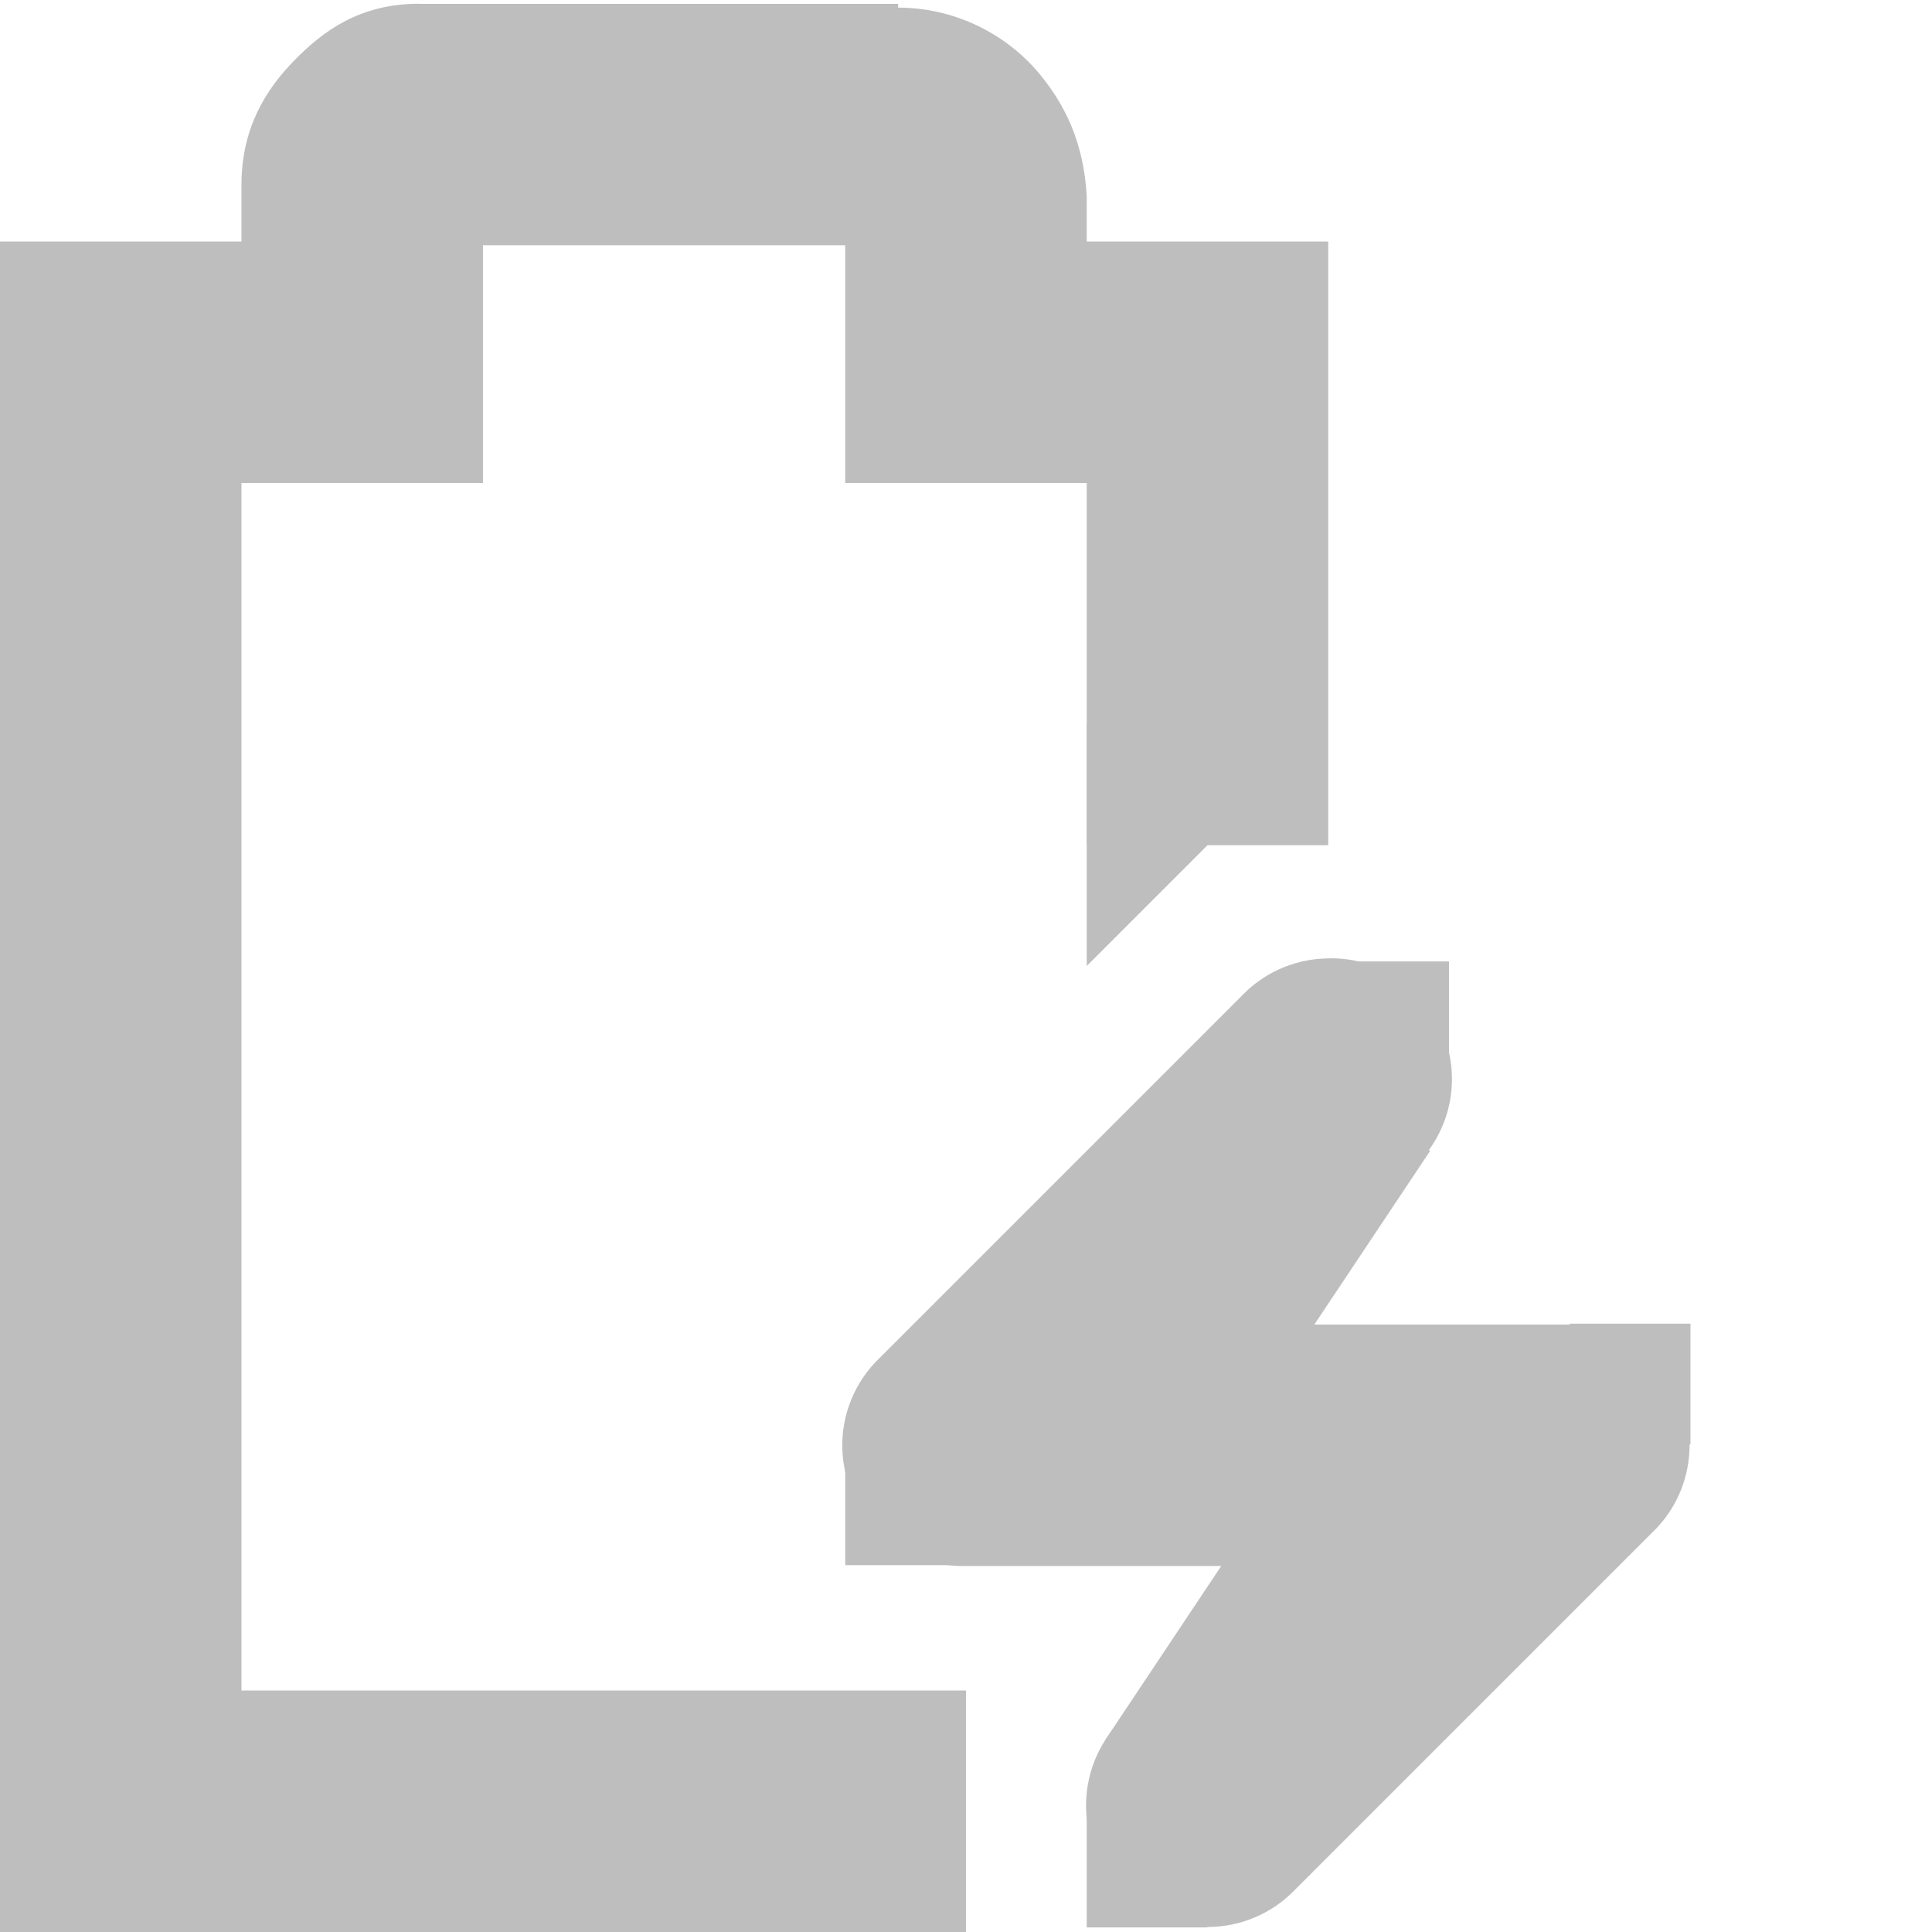
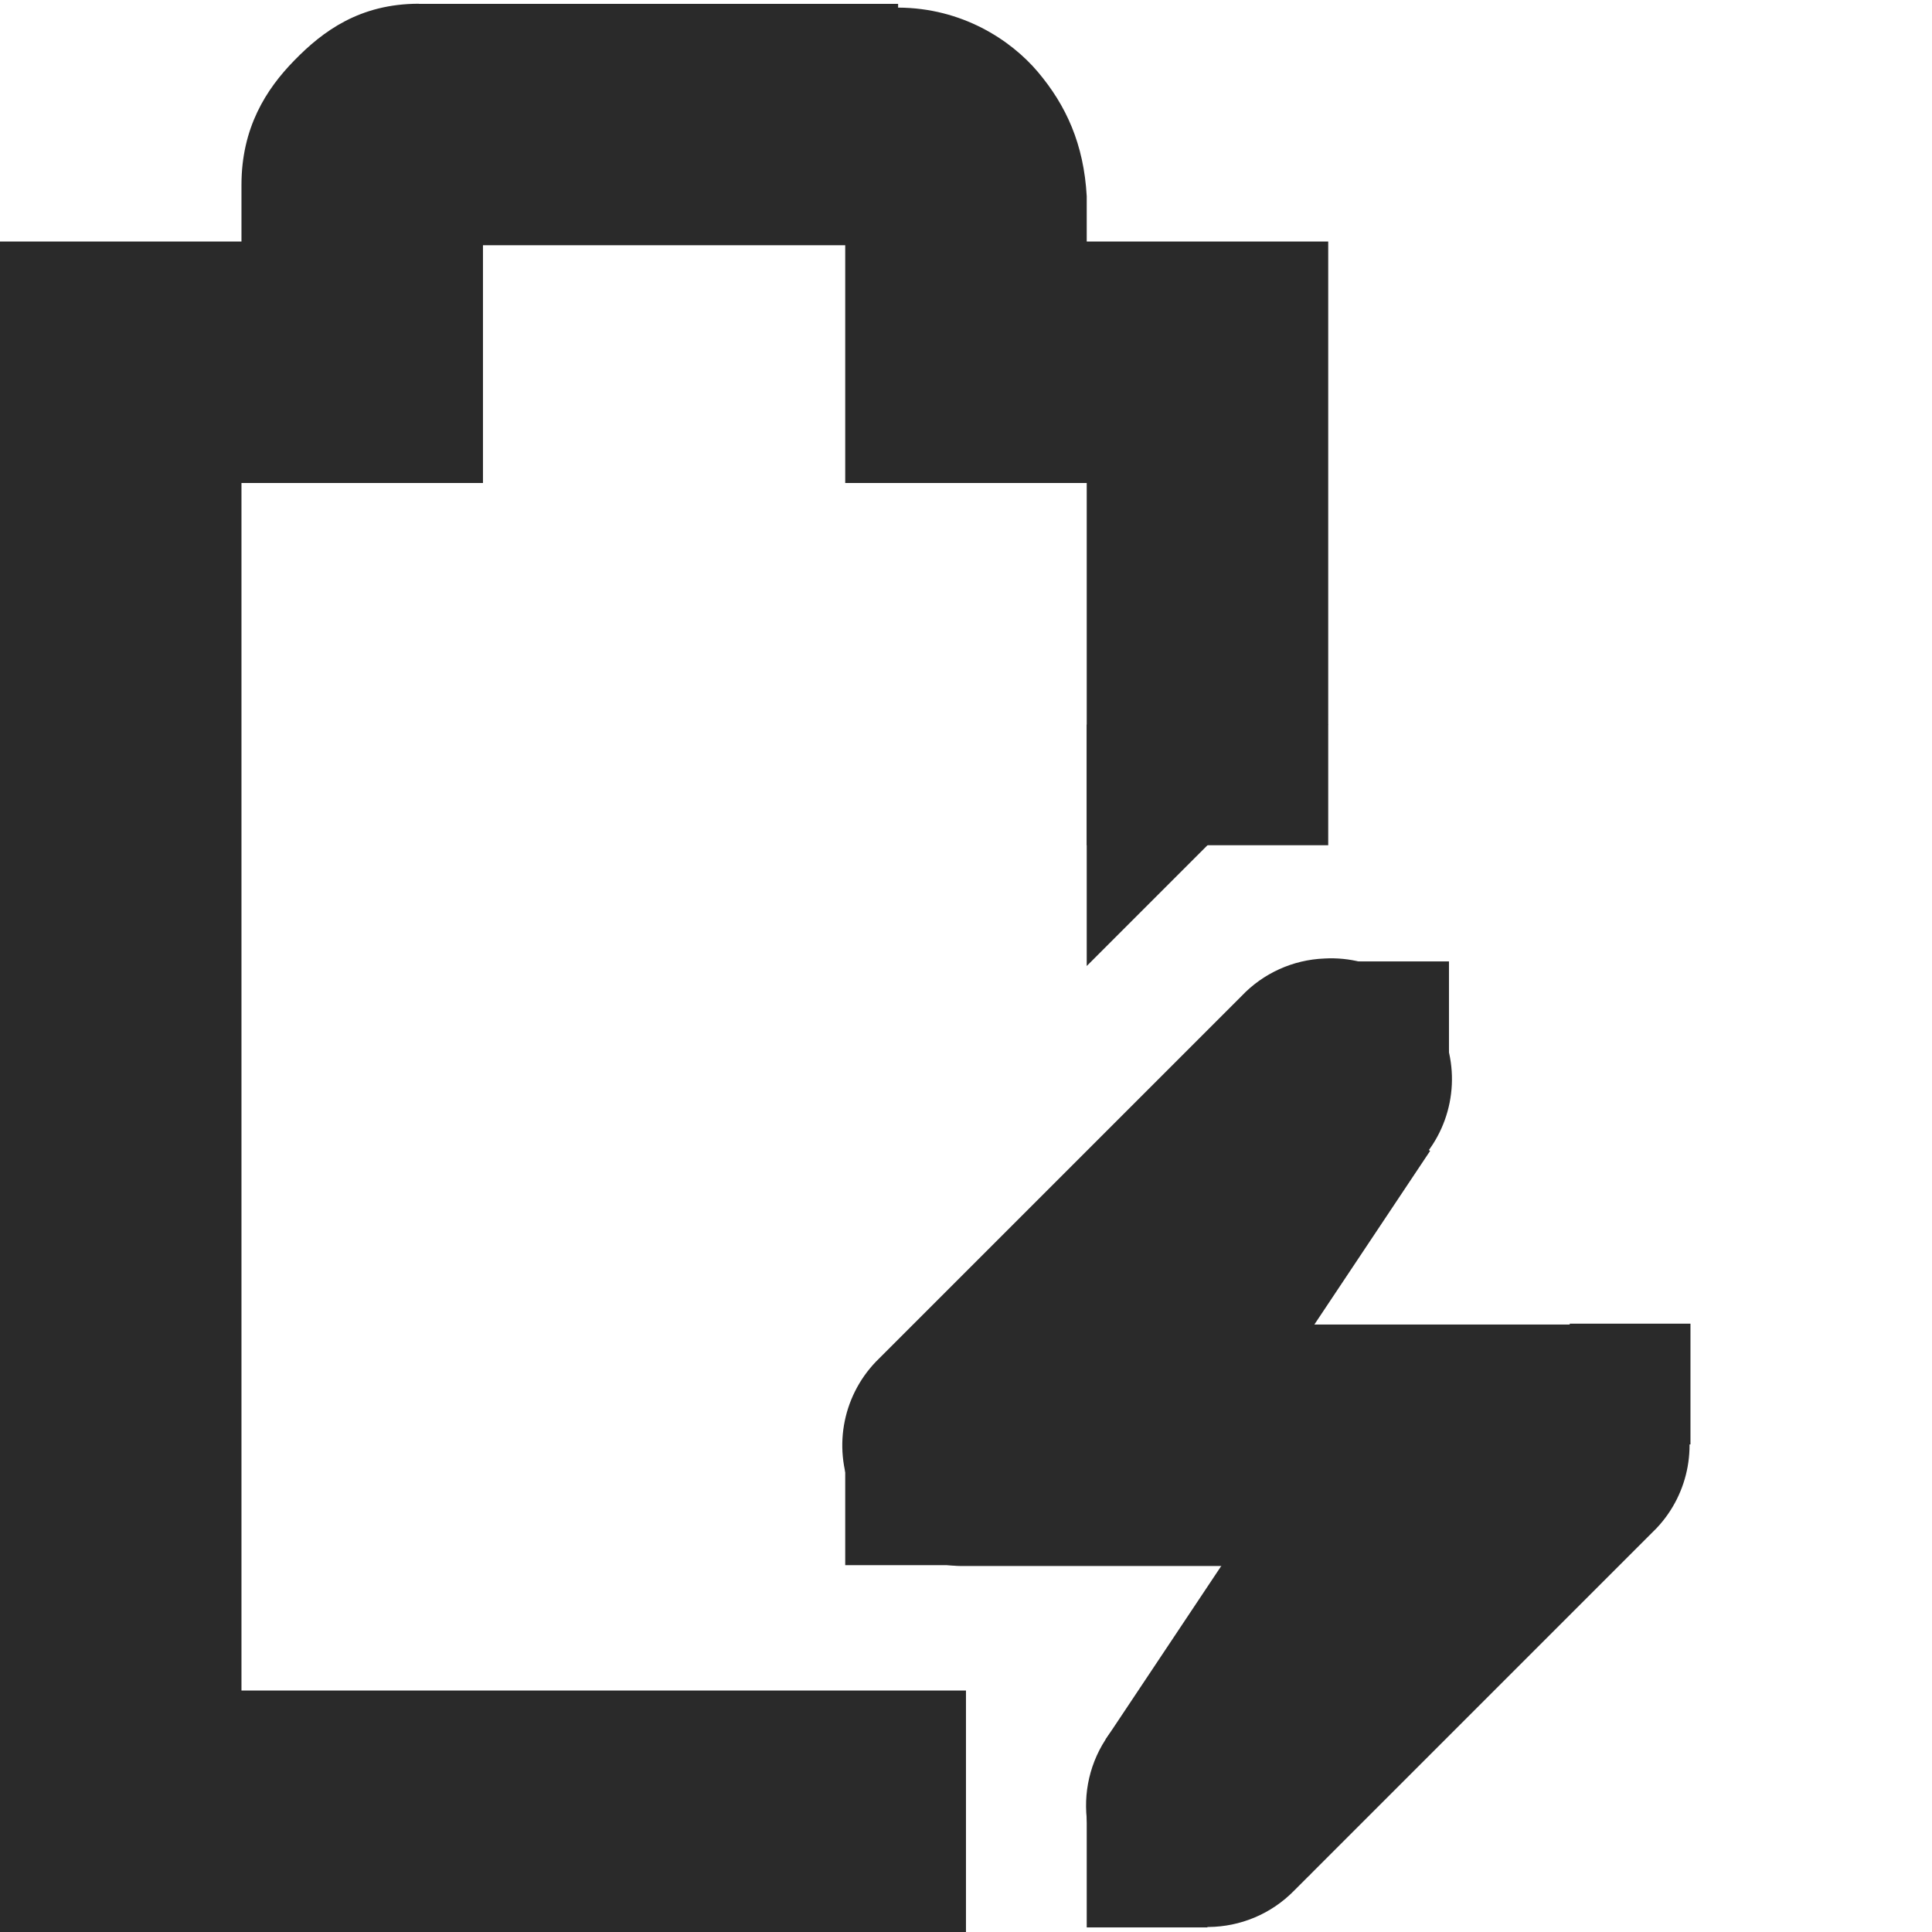
<svg xmlns="http://www.w3.org/2000/svg" id="svg7384" version="1.1" height="16" width="16">
  <defs id="defs7386" />
  <g transform="translate(-261.0002,-217)" id="layer9" style="display:inline">
-     <path d="m 264.469,217.031 c -0.49,0 -0.796,0.228 -1.031,0.469 -0.235,0.24 -0.438,0.559 -0.438,1.031 l 0,0.469 -1,0 -1,0 0,1 0,12 0,1 1,0 7,0 0,-2 -6,0 0,-10 1,0 1,0 0,-1 0,-0.969 3,0 0,0.969 0,1 1,0 1,0 0,3 2,0 0,-4 0,-1 -1,0 -1,0 0,-0.344 0,-0.031 c -0.024,-0.431 -0.17,-0.752 -0.406,-1.031 -0.224,-0.264 -0.627,-0.529 -1.156,-0.531 l 0,-0.031 -0.062,0 -3.906,0 z" id="path11308" style="font-size:medium;font-style:normal;font-variant:normal;font-weight:normal;font-stretch:normal;text-indent:0;text-align:start;text-decoration:none;line-height:normal;letter-spacing:normal;word-spacing:normal;text-transform:none;direction:ltr;block-progression:tb;writing-mode:lr-tb;text-anchor:start;baseline-shift:baseline;color:#bebebe;fill:#bebebe;fill-opacity:1;stroke:none;stroke-width:2;marker:none;visibility:visible;display:inline;overflow:visible;enable-background:accumulate;font-family:Sans;-inkscape-font-specification:Sans" />
-     <path d="m 271.969,224.938 a 1,1 0 0 0 -0.688,0.312 l -3,3 A 1,1 0 0 0 269,229.969 l 2.562,0 -1.281,1.281 a 1.005,1.005 0 1 0 1.438,1.406 l 3,-3 A 1,1 0 0 0 274,227.969 l -2.594,0 1.312,-1.312 a 1,1 0 0 0 -0.75,-1.719 z" id="path11312" style="font-size:medium;font-style:normal;font-variant:normal;font-weight:normal;font-stretch:normal;text-indent:0;text-align:start;text-decoration:none;line-height:normal;letter-spacing:normal;word-spacing:normal;text-transform:none;direction:ltr;block-progression:tb;writing-mode:lr-tb;text-anchor:start;baseline-shift:baseline;color:#bebebe;fill:#bebebe;fill-opacity:1;fill-rule:nonzero;stroke:none;stroke-width:2;marker:none;visibility:visible;display:inline;overflow:visible;enable-background:accumulate;font-family:Sans;-inkscape-font-specification:Sans" />
-     <rect x="274" y="227.962" id="rect11314" height="1" width="1" style="color:#bebebe;fill:#bebebe;fill-opacity:1;fill-rule:nonzero;stroke:none;stroke-width:2;marker:none;visibility:visible;display:inline;overflow:visible" />
-     <rect x="268" y="228.962" id="rect11316" height="1" style="color:#bebebe;fill:#bebebe;fill-opacity:1;fill-rule:nonzero;stroke:none;stroke-width:2;marker:none;visibility:visible;display:inline;overflow:visible" width="1" />
-     <rect x="272" y="224.962" id="rect11318" height="1" width="1" style="color:#bebebe;fill:#bebebe;fill-opacity:1;fill-rule:nonzero;stroke:none;stroke-width:2;marker:none;visibility:visible;display:inline;overflow:visible" />
-     <rect x="270" y="231.962" id="rect11320" height="1" style="color:#bebebe;fill:#bebebe;fill-opacity:1;fill-rule:nonzero;stroke:none;stroke-width:2;marker:none;visibility:visible;display:inline;overflow:visible" width="1" />
-     <path d="m 271.156,225.406 -2,3 1.688,1.125 2,-3 -1.688,-1.125 z" id="path11322" style="font-size:medium;font-style:normal;font-variant:normal;font-weight:normal;font-stretch:normal;text-indent:0;text-align:start;text-decoration:none;line-height:normal;letter-spacing:normal;word-spacing:normal;text-transform:none;direction:ltr;block-progression:tb;writing-mode:lr-tb;text-anchor:start;baseline-shift:baseline;color:#bebebe;fill:#bebebe;fill-opacity:1;fill-rule:nonzero;stroke:none;stroke-width:2;marker:none;visibility:visible;display:inline;overflow:visible;enable-background:accumulate;font-family:Sans;-inkscape-font-specification:Sans" />
-     <path d="m 272.156,228.406 -2,3 1.688,1.125 2,-3 -1.688,-1.125 z" id="path11324" style="font-size:medium;font-style:normal;font-variant:normal;font-weight:normal;font-stretch:normal;text-indent:0;text-align:start;text-decoration:none;line-height:normal;letter-spacing:normal;word-spacing:normal;text-transform:none;direction:ltr;block-progression:tb;writing-mode:lr-tb;text-anchor:start;baseline-shift:baseline;color:#bebebe;fill:#bebebe;fill-opacity:1;fill-rule:nonzero;stroke:none;stroke-width:2;marker:none;visibility:visible;display:inline;overflow:visible;enable-background:accumulate;font-family:Sans;-inkscape-font-specification:Sans" />
-     <path d="m 270,225 2,-2 -2,0 0,2 z" id="path11326" style="color:#bebebe;fill:#bebebe;fill-opacity:1;fill-rule:nonzero;stroke:none;stroke-width:2;marker:none;visibility:visible;display:inline;overflow:visible" />
+     <path d="m 264.469,217.031 c -0.49,0 -0.796,0.228 -1.031,0.469 -0.235,0.24 -0.438,0.559 -0.438,1.031 l 0,0.469 -1,0 -1,0 0,1 0,12 0,1 1,0 7,0 0,-2 -6,0 0,-10 1,0 1,0 0,-1 0,-0.969 3,0 0,0.969 0,1 1,0 1,0 0,3 2,0 0,-4 0,-1 -1,0 -1,0 0,-0.344 0,-0.031 c -0.024,-0.431 -0.17,-0.752 -0.406,-1.031 -0.224,-0.264 -0.627,-0.529 -1.156,-0.531 l 0,-0.031 -0.062,0 -3.906,0 z" id="path11308" style="font-size:medium;font-style:normal;font-variant:normal;font-weight:normal;font-stretch:normal;text-indent:0;text-align:start;text-decoration:none;line-height:normal;letter-spacing:normal;word-spacing:normal;text-transform:none;direction:ltr;block-progression:tb;writing-mode:lr-tb;text-anchor:start;baseline-shift:baseline;color:#2a2a2a;fill:#2a2a2a;fill-opacity:1;stroke:none;stroke-width:2;marker:none;visibility:visible;display:inline;overflow:visible;enable-background:accumulate;font-family:Sans;-inkscape-font-specification:Sans" />
+     <path d="m 271.969,224.938 a 1,1 0 0 0 -0.688,0.312 l -3,3 A 1,1 0 0 0 269,229.969 l 2.562,0 -1.281,1.281 a 1.005,1.005 0 1 0 1.438,1.406 l 3,-3 A 1,1 0 0 0 274,227.969 l -2.594,0 1.312,-1.312 a 1,1 0 0 0 -0.75,-1.719 z" id="path11312" style="font-size:medium;font-style:normal;font-variant:normal;font-weight:normal;font-stretch:normal;text-indent:0;text-align:start;text-decoration:none;line-height:normal;letter-spacing:normal;word-spacing:normal;text-transform:none;direction:ltr;block-progression:tb;writing-mode:lr-tb;text-anchor:start;baseline-shift:baseline;color:#2a2a2a;fill:#2a2a2a;fill-opacity:1;fill-rule:nonzero;stroke:none;stroke-width:2;marker:none;visibility:visible;display:inline;overflow:visible;enable-background:accumulate;font-family:Sans;-inkscape-font-specification:Sans" />
+     <rect x="274" y="227.962" id="rect11314" height="1" width="1" style="color:#2a2a2a;fill:#2a2a2a;fill-opacity:1;fill-rule:nonzero;stroke:none;stroke-width:2;marker:none;visibility:visible;display:inline;overflow:visible" />
+     <rect x="268" y="228.962" id="rect11316" height="1" style="color:#2a2a2a;fill:#2a2a2a;fill-opacity:1;fill-rule:nonzero;stroke:none;stroke-width:2;marker:none;visibility:visible;display:inline;overflow:visible" width="1" />
+     <rect x="272" y="224.962" id="rect11318" height="1" width="1" style="color:#2a2a2a;fill:#2a2a2a;fill-opacity:1;fill-rule:nonzero;stroke:none;stroke-width:2;marker:none;visibility:visible;display:inline;overflow:visible" />
+     <rect x="270" y="231.962" id="rect11320" height="1" style="color:#2a2a2a;fill:#2a2a2a;fill-opacity:1;fill-rule:nonzero;stroke:none;stroke-width:2;marker:none;visibility:visible;display:inline;overflow:visible" width="1" />
+     <path d="m 271.156,225.406 -2,3 1.688,1.125 2,-3 -1.688,-1.125 z" id="path11322" style="font-size:medium;font-style:normal;font-variant:normal;font-weight:normal;font-stretch:normal;text-indent:0;text-align:start;text-decoration:none;line-height:normal;letter-spacing:normal;word-spacing:normal;text-transform:none;direction:ltr;block-progression:tb;writing-mode:lr-tb;text-anchor:start;baseline-shift:baseline;color:#2a2a2a;fill:#2a2a2a;fill-opacity:1;fill-rule:nonzero;stroke:none;stroke-width:2;marker:none;visibility:visible;display:inline;overflow:visible;enable-background:accumulate;font-family:Sans;-inkscape-font-specification:Sans" />
+     <path d="m 272.156,228.406 -2,3 1.688,1.125 2,-3 -1.688,-1.125 z" id="path11324" style="font-size:medium;font-style:normal;font-variant:normal;font-weight:normal;font-stretch:normal;text-indent:0;text-align:start;text-decoration:none;line-height:normal;letter-spacing:normal;word-spacing:normal;text-transform:none;direction:ltr;block-progression:tb;writing-mode:lr-tb;text-anchor:start;baseline-shift:baseline;color:#2a2a2a;fill:#2a2a2a;fill-opacity:1;fill-rule:nonzero;stroke:none;stroke-width:2;marker:none;visibility:visible;display:inline;overflow:visible;enable-background:accumulate;font-family:Sans;-inkscape-font-specification:Sans" />
+     <path d="m 270,225 2,-2 -2,0 0,2 z" id="path11326" style="color:#2a2a2a;fill:#2a2a2a;fill-opacity:1;fill-rule:nonzero;stroke:none;stroke-width:2;marker:none;visibility:visible;display:inline;overflow:visible" />
  </g>
  <g transform="translate(-261.0002,-217)" id="layer10" />
  <g transform="translate(-261.0002,-217)" id="layer11" />
  <g transform="translate(-261.0002,-217)" id="layer12" />
  <g transform="translate(-261.0002,-217)" id="layer13" />
  <g transform="translate(-261.0002,-217)" id="layer14" />
  <g transform="translate(-261.0002,-217)" id="layer15" style="display:inline" />
  <g transform="translate(-261.0002,-217)" id="g4953" style="display:inline" />
</svg>
